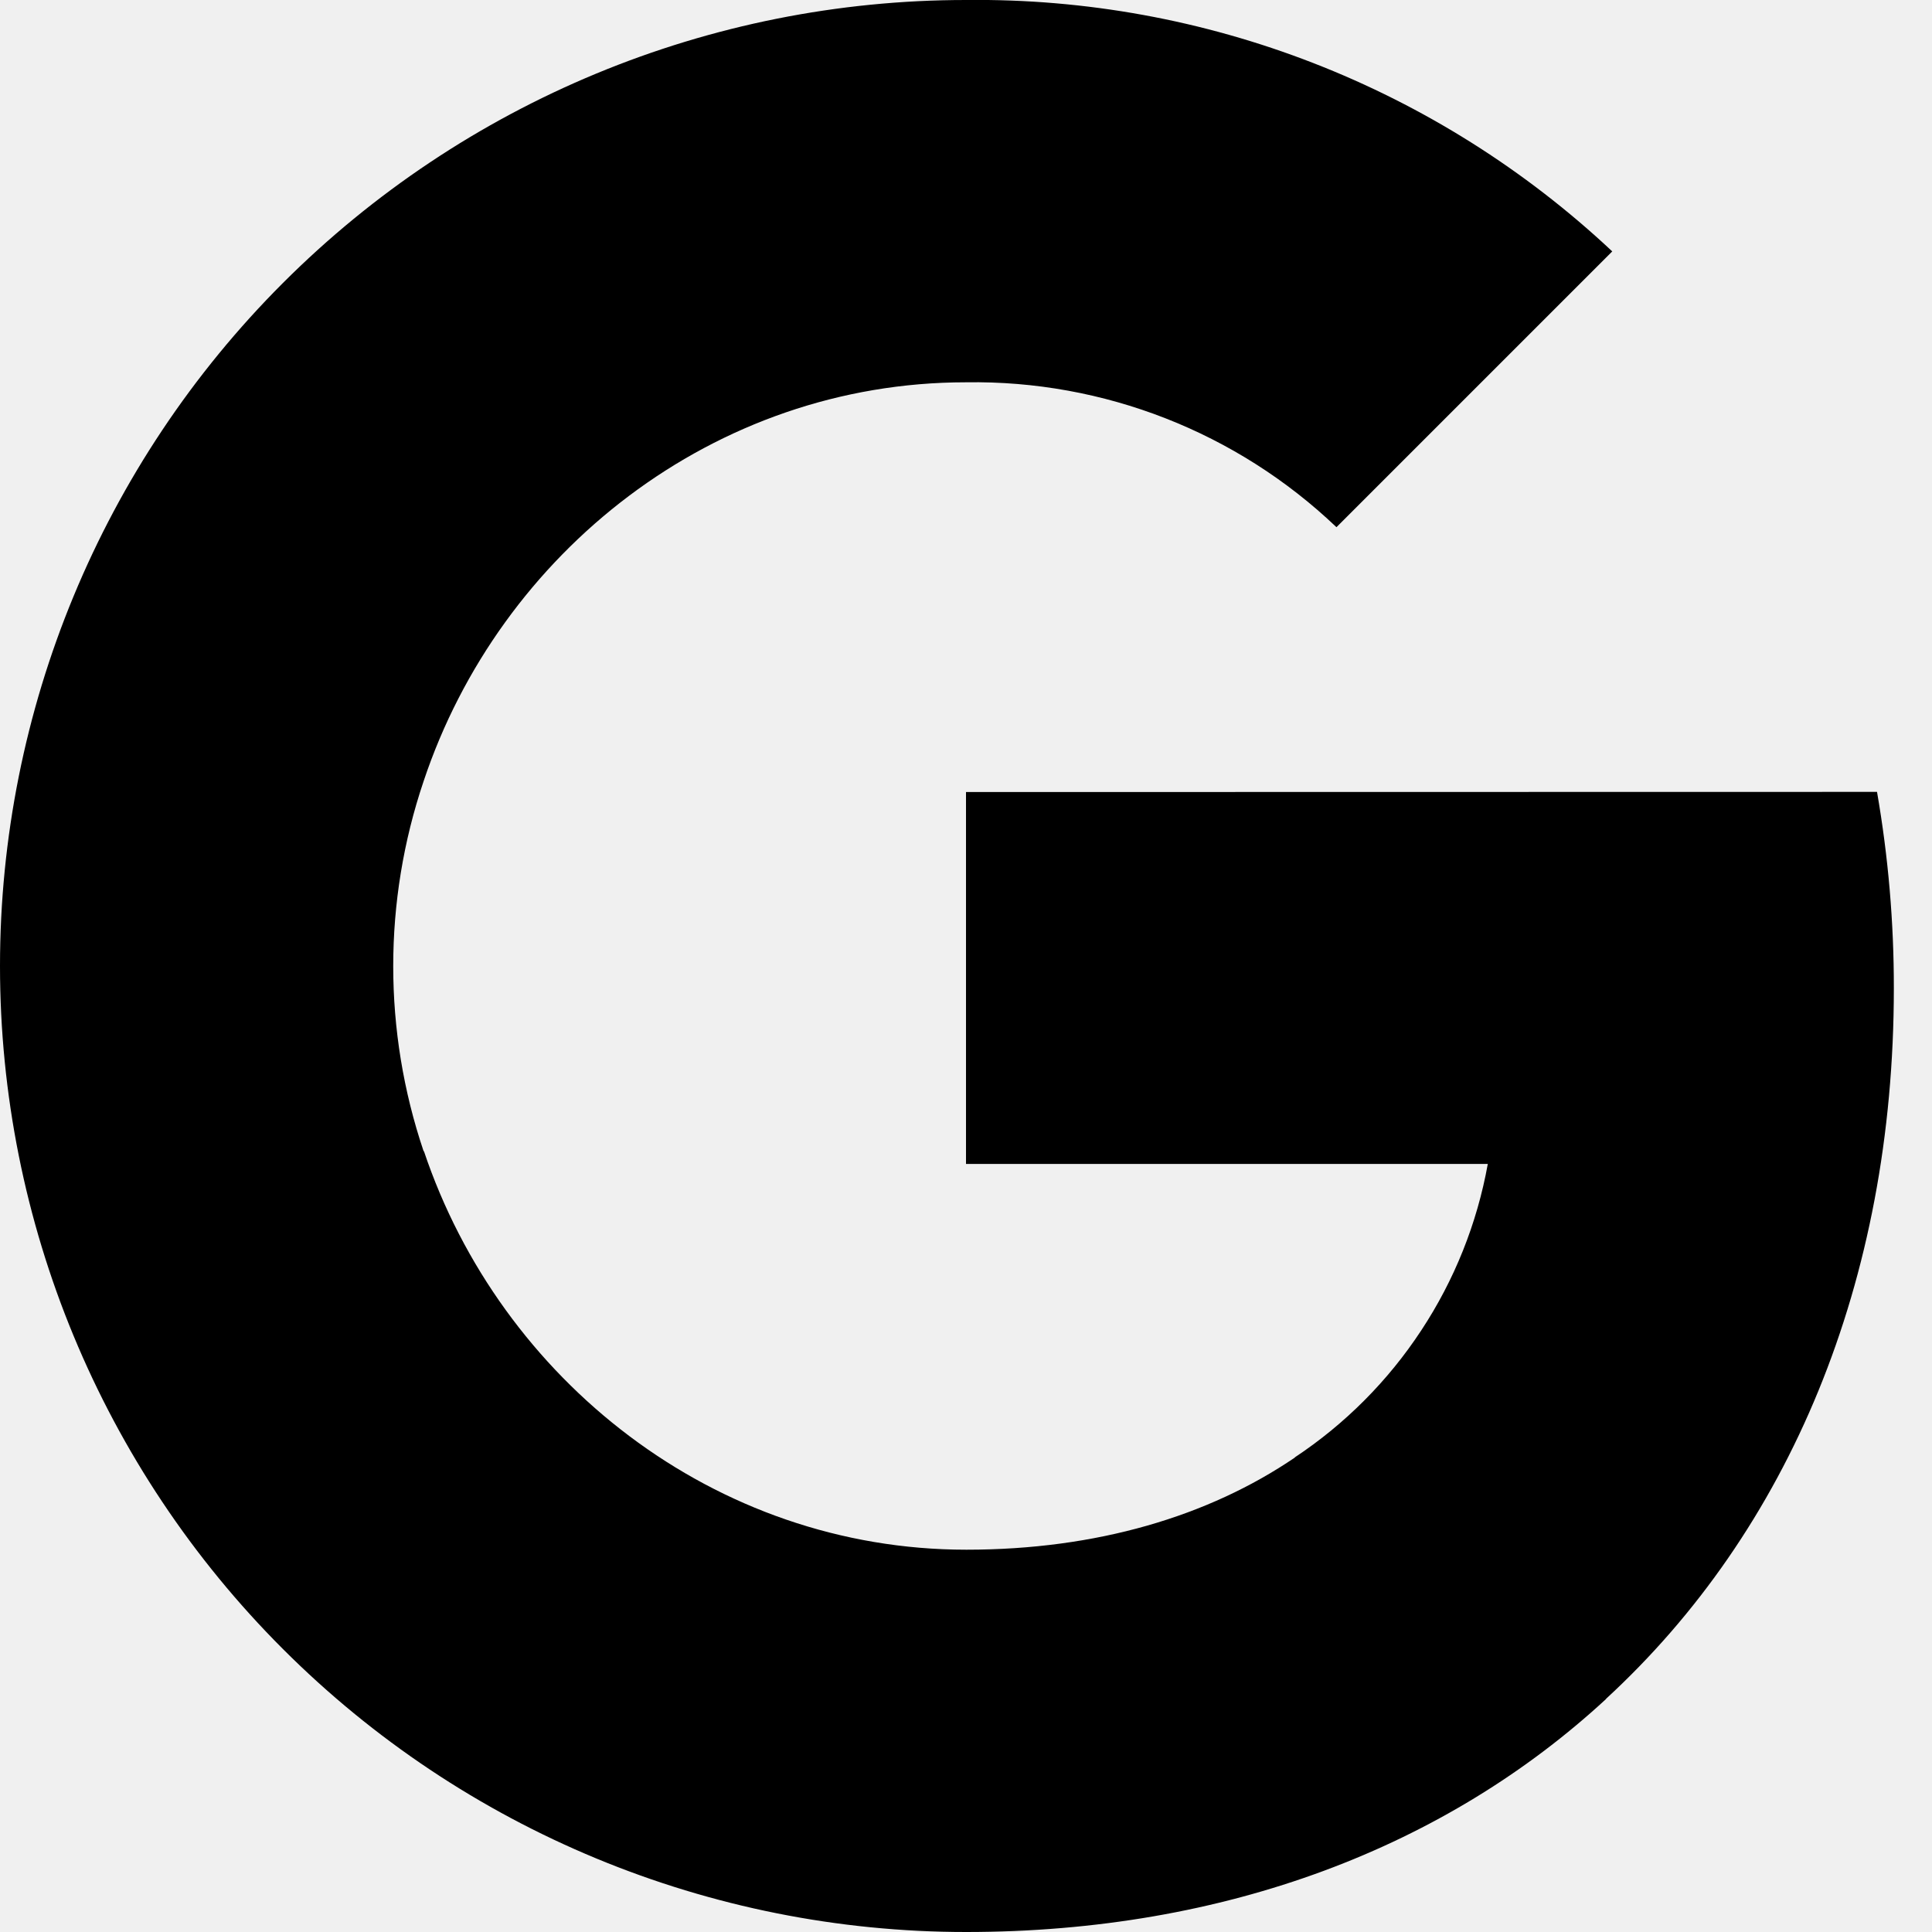
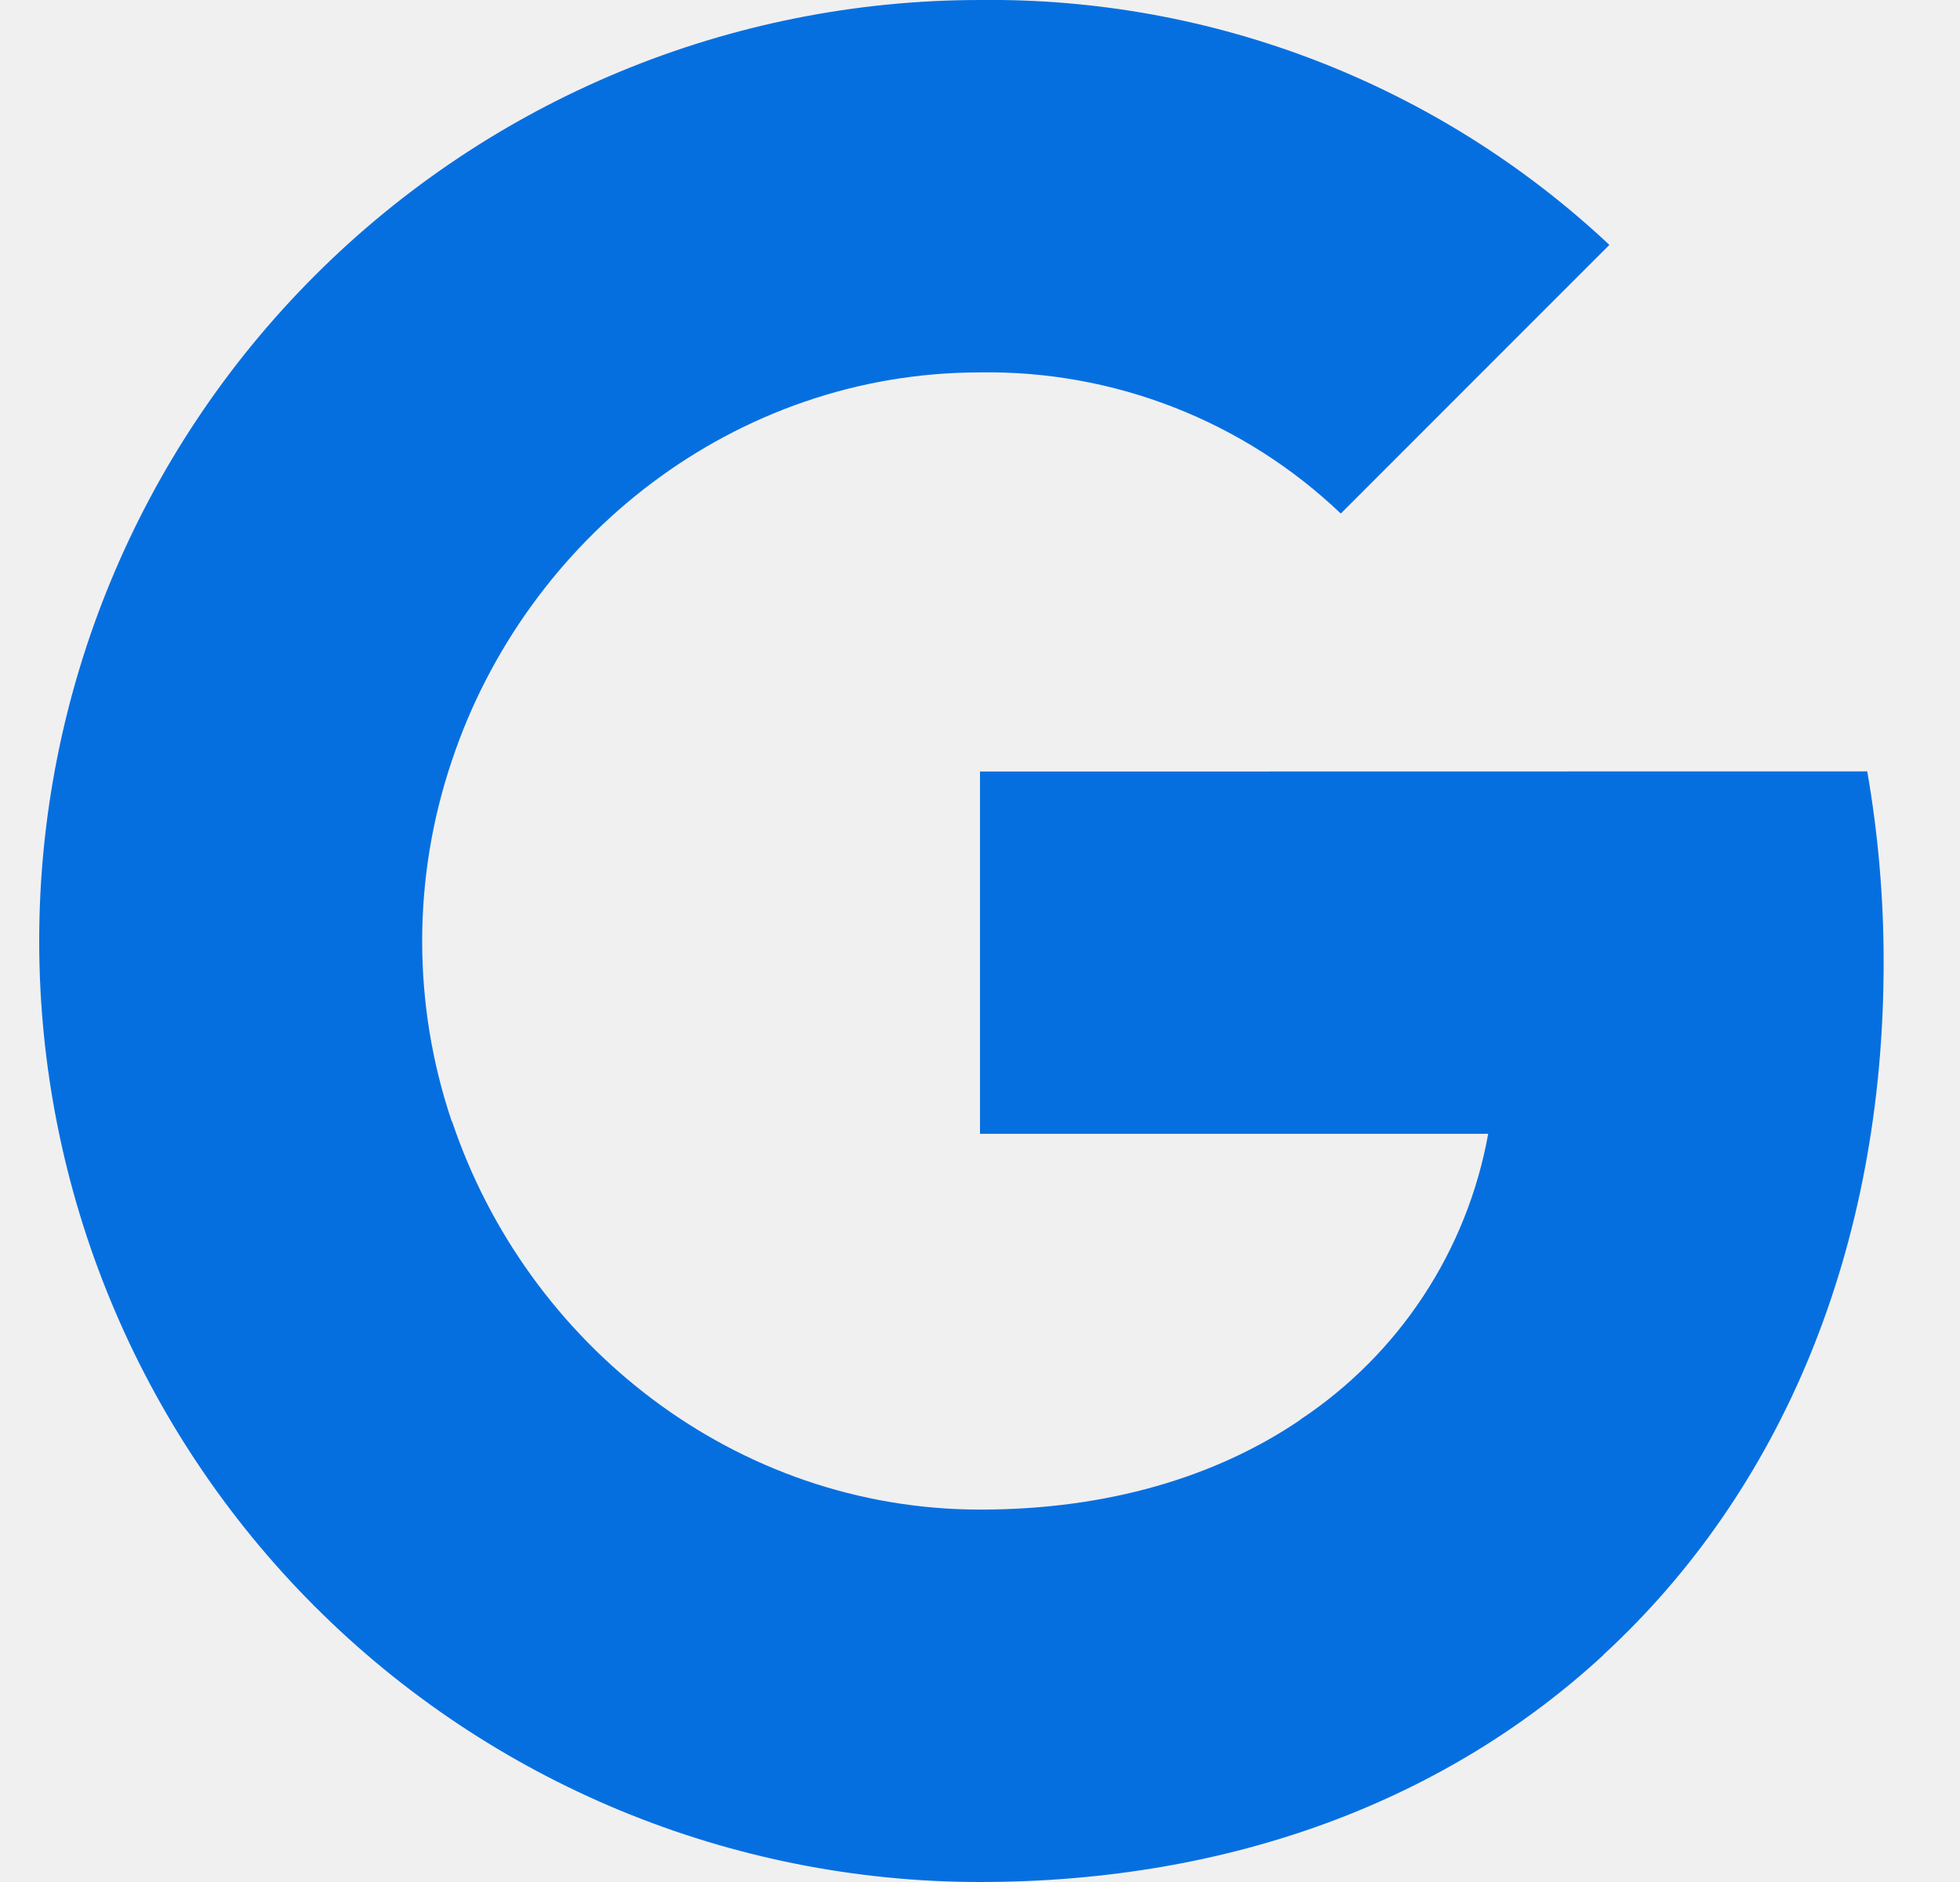
- <svg xmlns="http://www.w3.org/2000/svg" width="24" height="24" viewBox="0 0 24 24" fill="none">
-   <g clipPath="url(#clip0_455_3707)">
-     <path d="M23.317 9.837C23.457 10.643 23.527 11.459 23.526 12.276C23.526 15.927 22.221 19.014 19.95 21.104H19.953C17.967 22.938 15.237 24 12 24C8.817 24 5.765 22.736 3.515 20.485C1.264 18.235 0 15.183 0 12C0 8.818 1.264 5.765 3.515 3.515C5.765 1.265 8.817 0 12 0C14.979 -0.035 17.856 1.085 20.028 3.123L16.602 6.549C15.364 5.369 13.711 4.722 12 4.749C8.87 4.749 6.21 6.861 5.262 9.705C4.759 11.195 4.759 12.809 5.262 14.3H5.266C6.219 17.139 8.874 19.251 12.005 19.251C13.621 19.251 15.011 18.837 16.087 18.105H16.083C16.708 17.691 17.243 17.154 17.655 16.527C18.068 15.901 18.349 15.197 18.482 14.459H12V9.839L23.317 9.837Z" fill="black" />
+ <svg xmlns="http://www.w3.org/2000/svg" width="25" height="24" viewBox="0 0 25 24" fill="none">
+   <g clip-path="url(#clip0_520_989)">
+     <path d="M23.817 9.837C23.957 10.643 24.027 11.459 24.026 12.276C24.026 15.927 22.721 19.014 20.45 21.104H20.453C18.467 22.938 15.737 24 12.5 24C9.317 24 6.265 22.736 4.015 20.486C1.764 18.235 0.5 15.183 0.5 12C0.5 8.818 1.764 5.765 4.015 3.515C6.265 1.265 9.317 0 12.5 0C15.479 -0.035 18.356 1.085 20.528 3.123L17.102 6.549C15.864 5.369 14.211 4.722 12.5 4.749C9.37 4.749 6.71 6.861 5.762 9.705C5.259 11.196 5.259 12.809 5.762 14.3H5.766C6.719 17.139 9.374 19.251 12.505 19.251C14.121 19.251 15.511 18.837 16.587 18.105H16.583C17.208 17.691 17.743 17.154 18.155 16.528C18.568 15.901 18.849 15.197 18.982 14.459H12.5V9.839L23.817 9.837Z" fill="#066FE0" />
  </g>
  <defs>
-     <clipPath id="clip0_455_3707">
-       <rect width="24" height="24" fill="white" />
+     <clipPath id="clip0_520_989">
+       <rect width="24" height="24" fill="white" transform="translate(0.5)" />
    </clipPath>
  </defs>
</svg>
